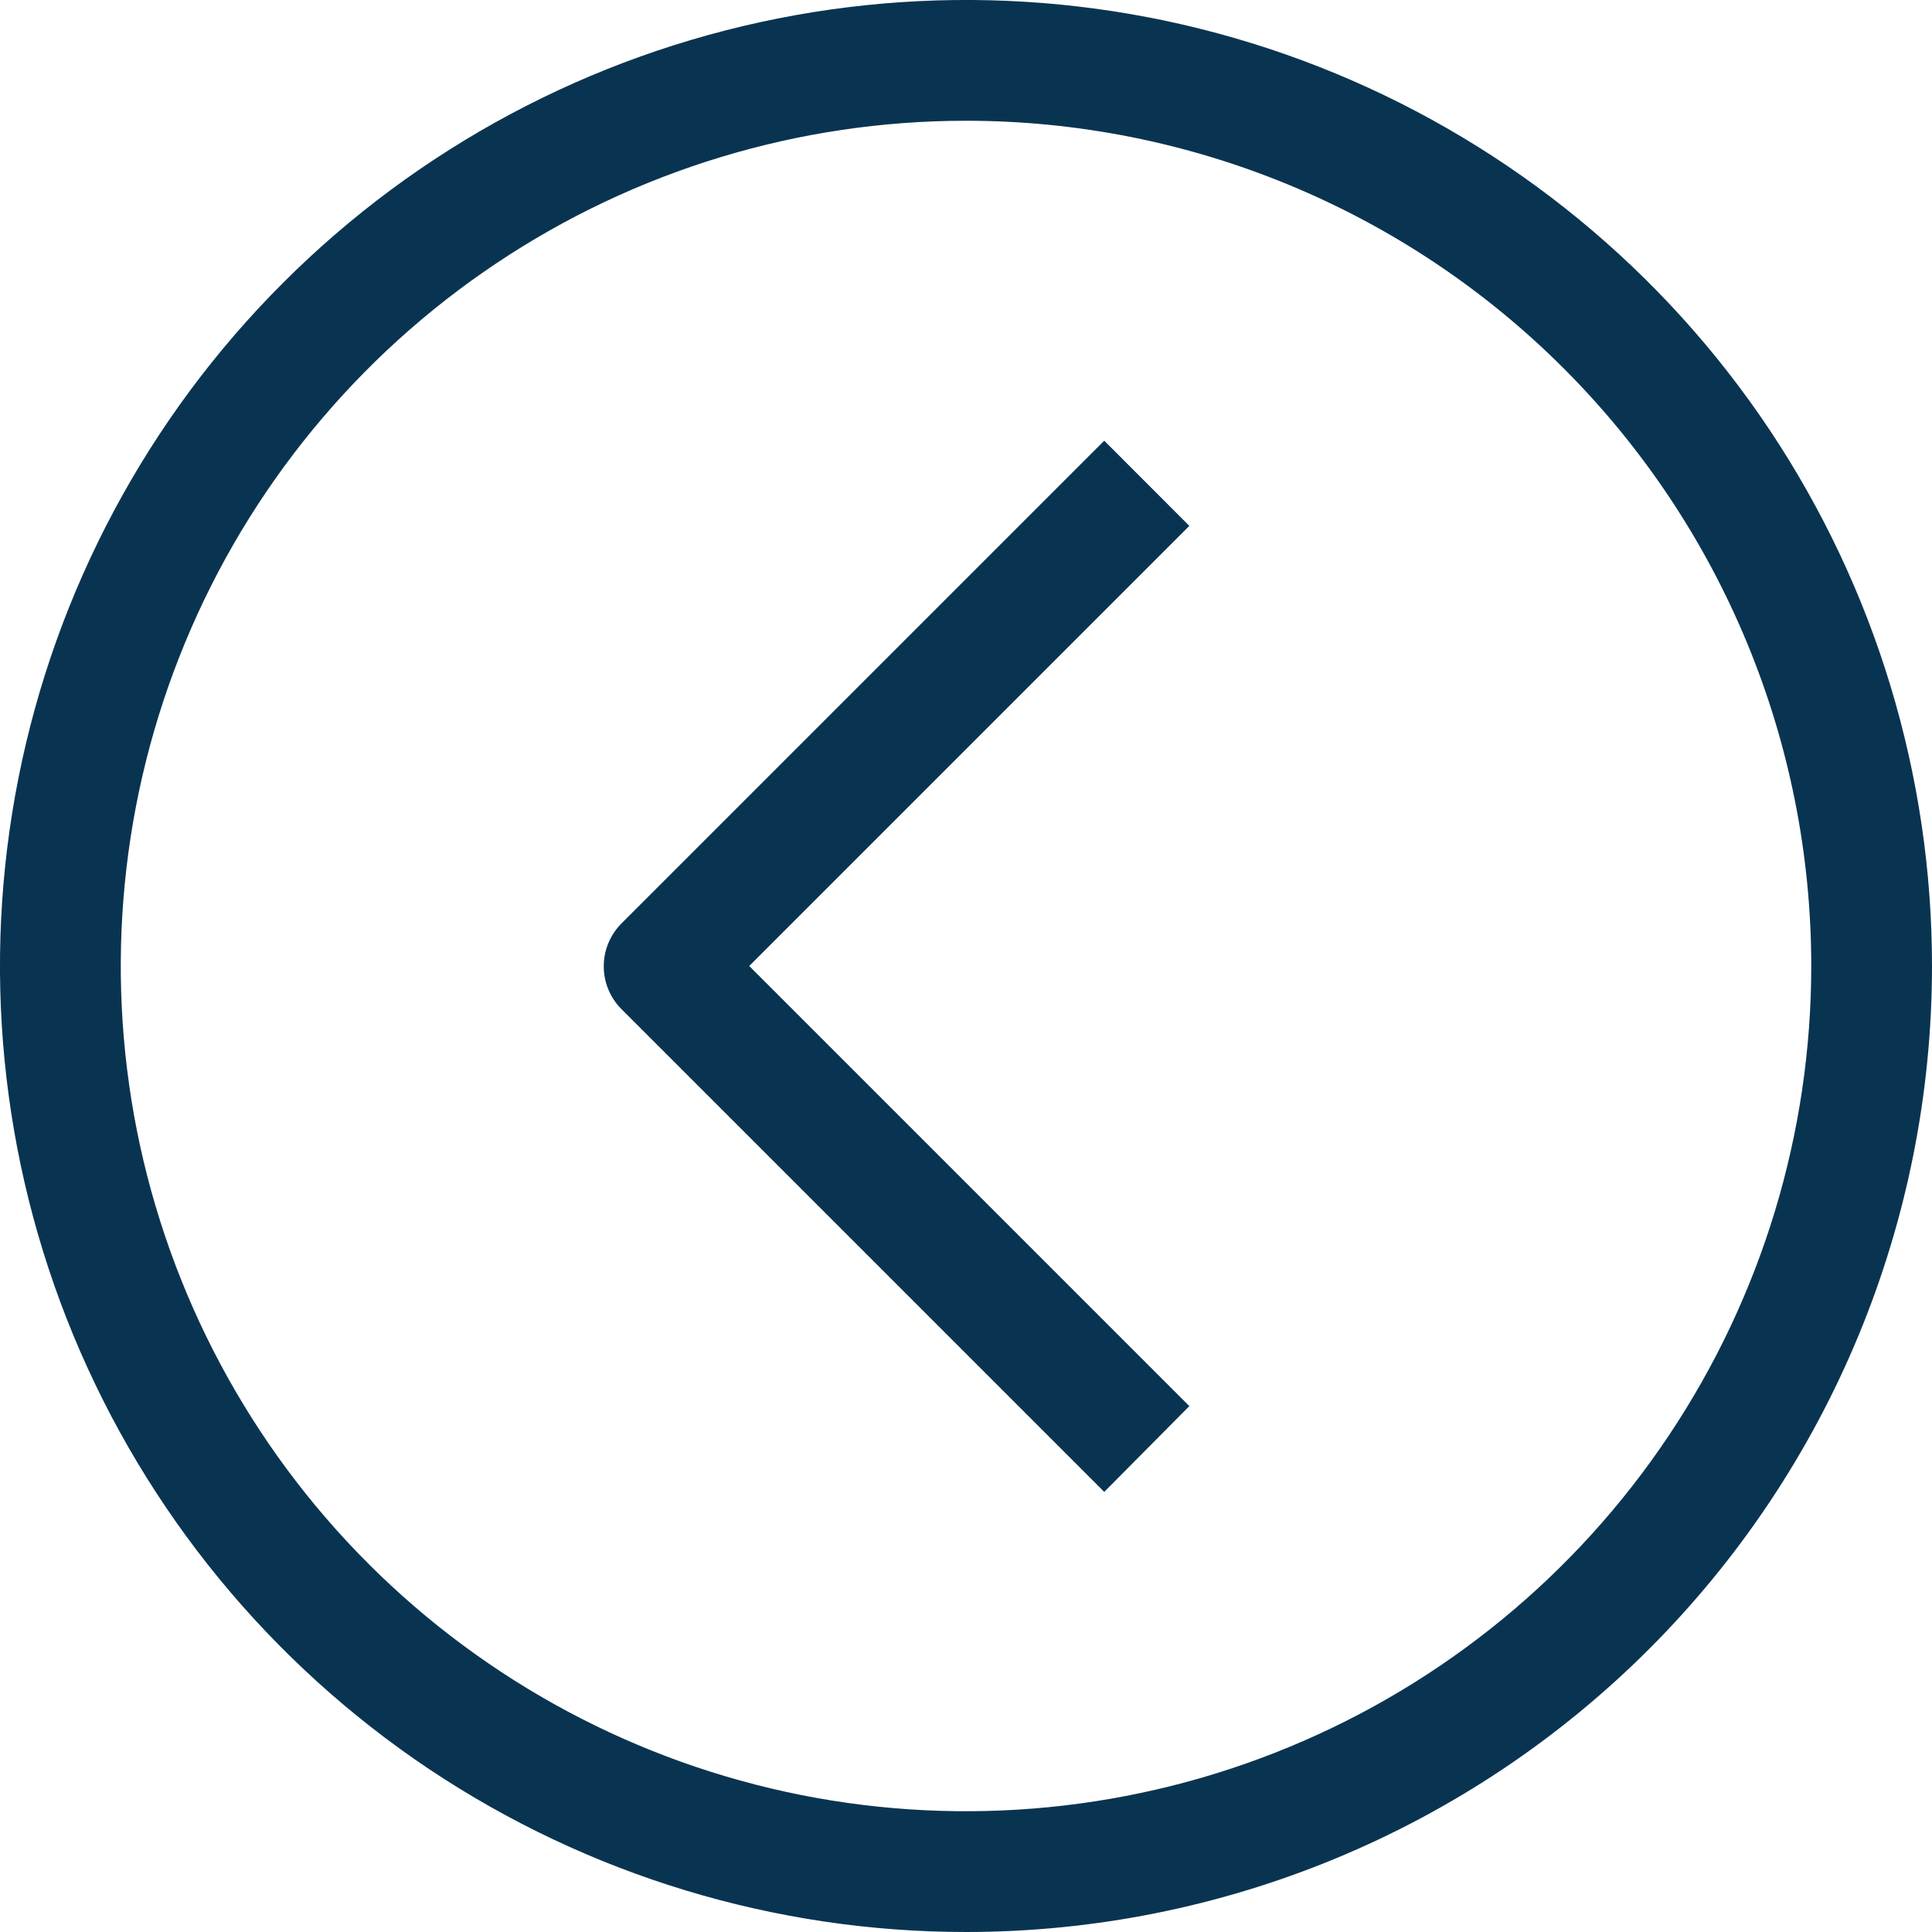
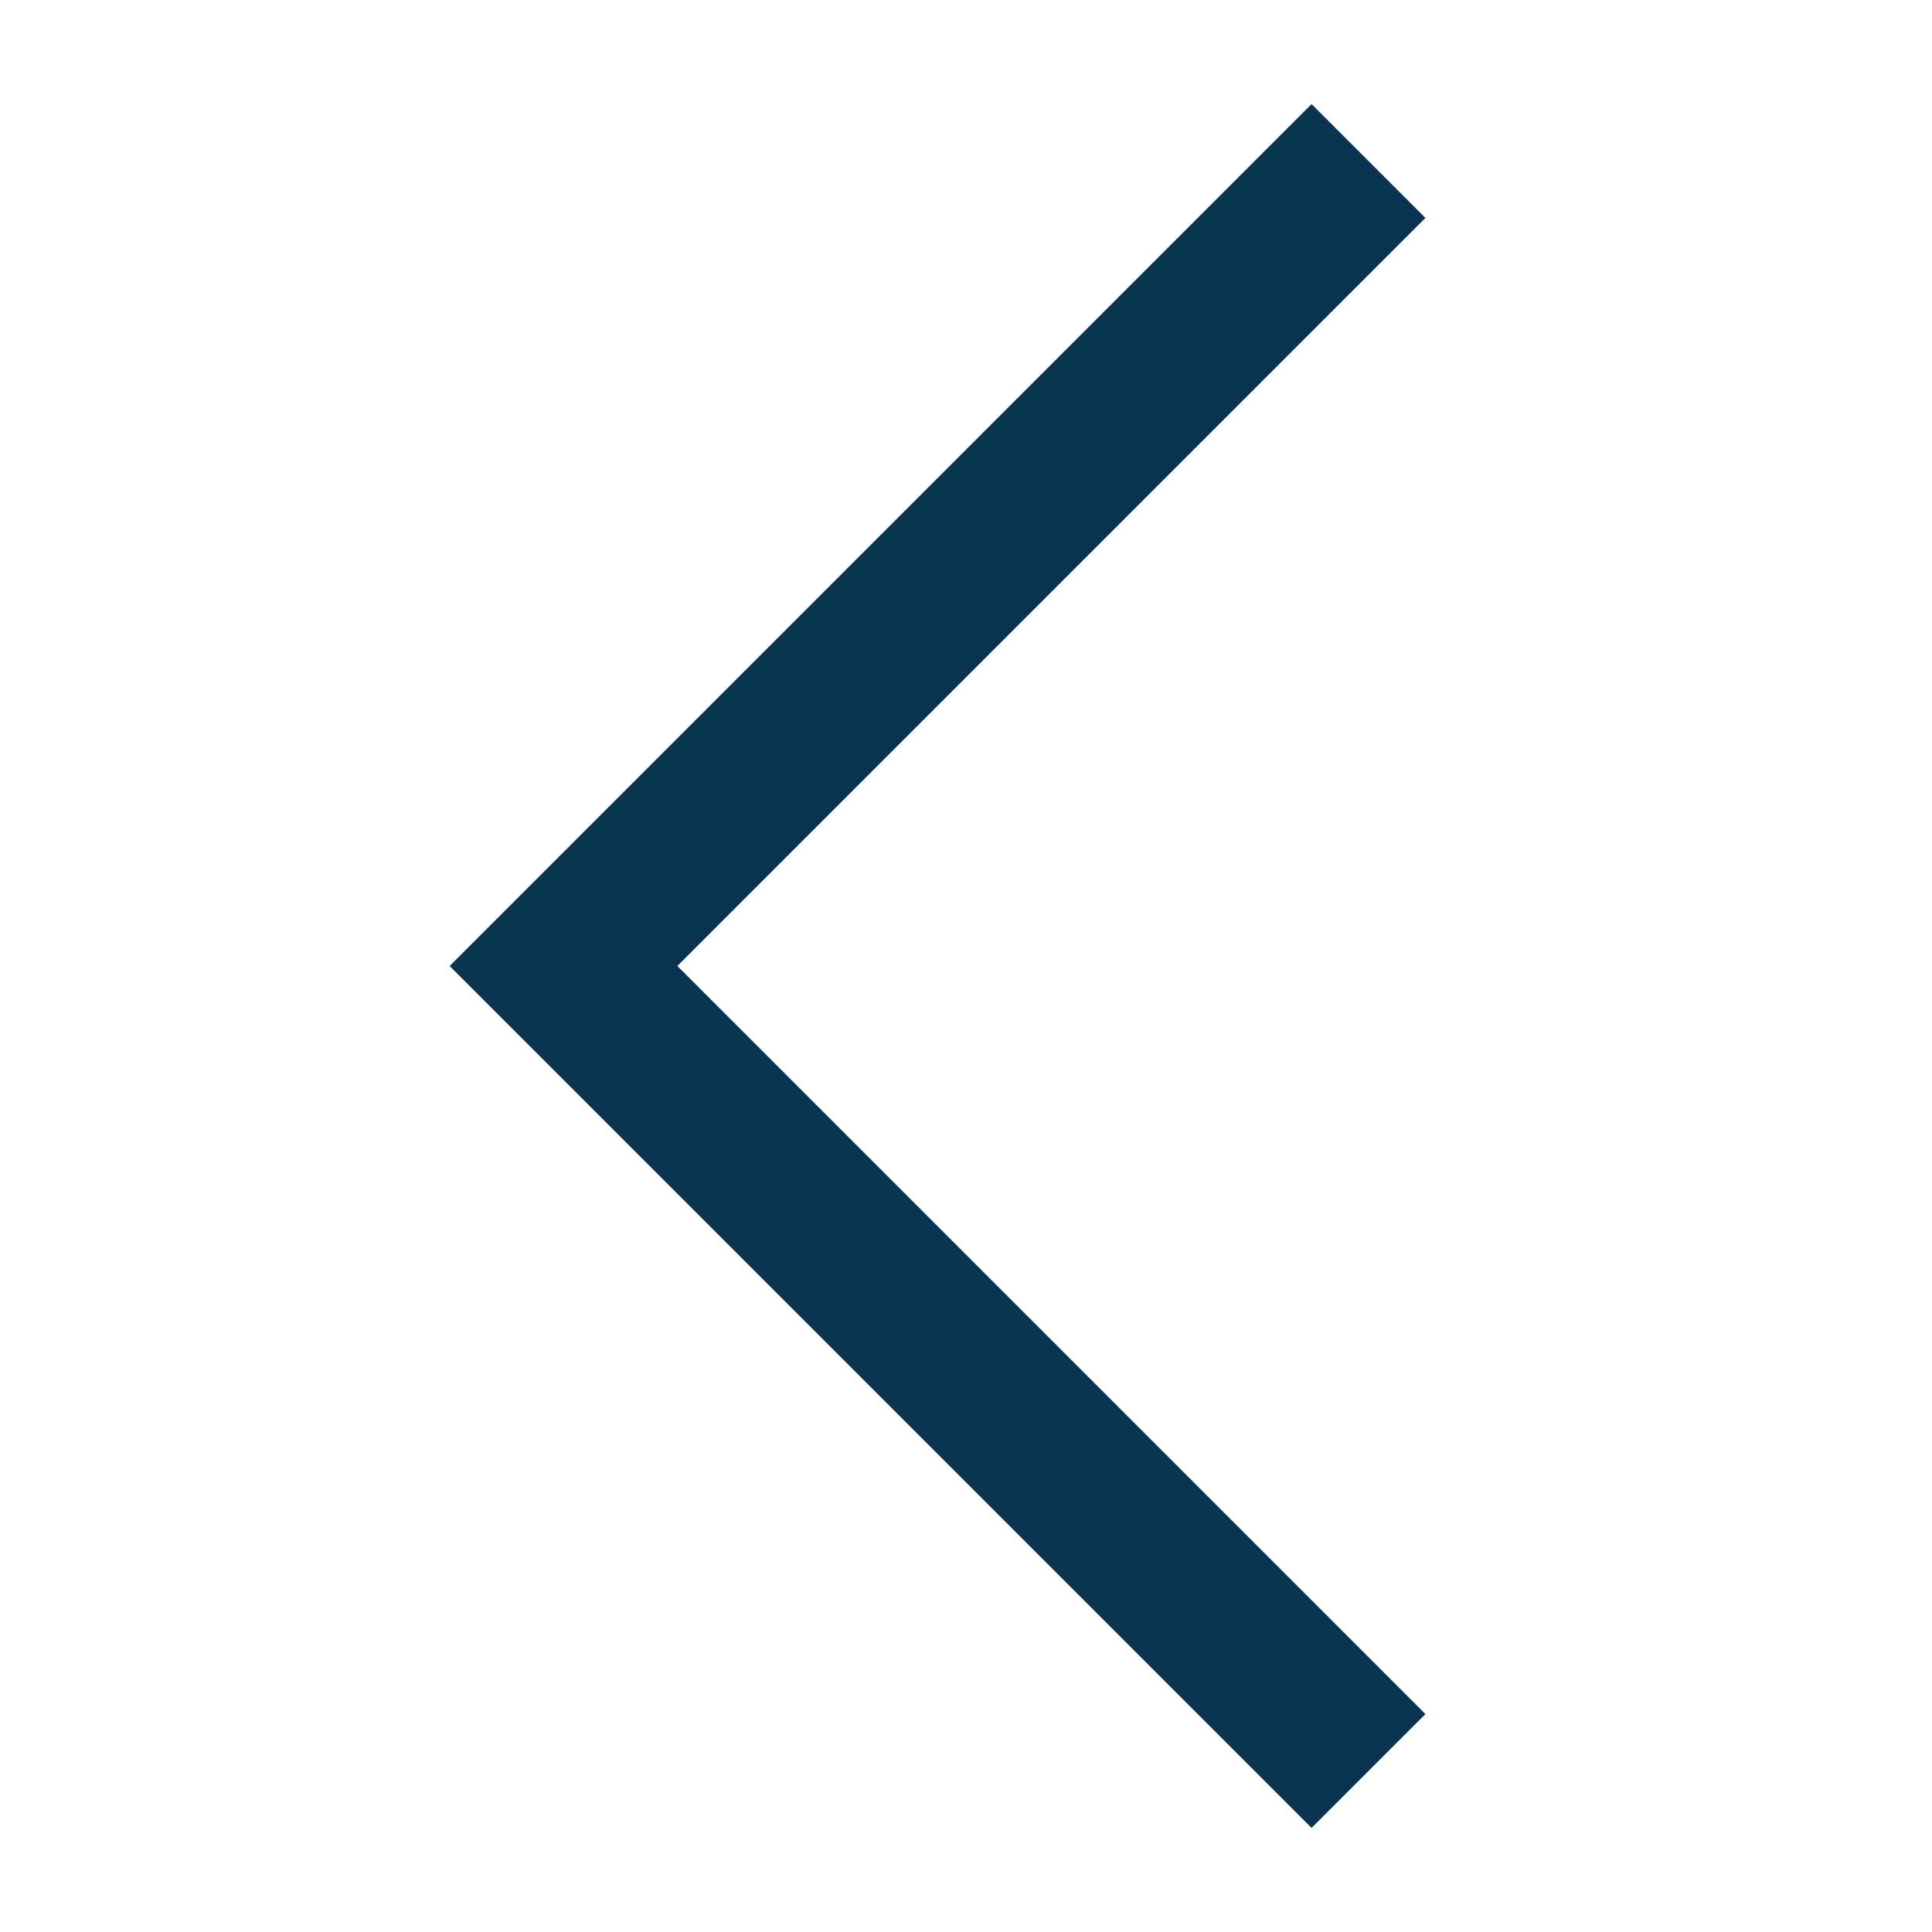
- <svg xmlns="http://www.w3.org/2000/svg" width="20" height="20" viewBox="0 0 20 20" fill="none">
-   <path d="M10 20C8.022 20 6.089 19.413 4.444 18.315C2.8 17.216 1.518 15.654 0.761 13.827C0.004 12 -0.194 9.989 0.192 8.049C0.578 6.109 1.53 4.327 2.929 2.929C4.327 1.53 6.109 0.578 8.049 0.192C9.989 -0.194 12 0.004 13.827 0.761C15.654 1.518 17.216 2.8 18.315 4.444C19.413 6.089 20 8.022 20 10C20 12.652 18.946 15.196 17.071 17.071C15.196 18.946 12.652 20 10 20ZM10 1.25C8.269 1.25 6.578 1.763 5.139 2.725C3.7 3.686 2.578 5.053 1.916 6.652C1.254 8.25 1.081 10.01 1.418 11.707C1.756 13.404 2.589 14.963 3.813 16.187C5.037 17.411 6.596 18.244 8.293 18.582C9.99 18.919 11.75 18.746 13.348 18.084C14.947 17.422 16.314 16.3 17.275 14.861C18.237 13.422 18.75 11.731 18.75 10C18.75 7.679 17.828 5.454 16.187 3.813C14.546 2.172 12.321 1.25 10 1.25Z" fill="#093451" />
-   <path d="M11.431 15.444L6.431 10.444C6.315 10.327 6.25 10.168 6.25 10.003C6.25 9.838 6.315 9.68 6.431 9.562L11.431 4.562L12.312 5.444L7.756 10L12.312 14.556L11.431 15.444Z" fill="#093451" />
+ <svg xmlns="http://www.w3.org/2000/svg" width="20px" height="20px" viewBox="0 0 24 24">
+   <polyline fill="none" stroke="#093451" stroke-width="2" points="7 2 17 12 7 22" transform="matrix(-1 0 0 1 24 0)" />
</svg>
